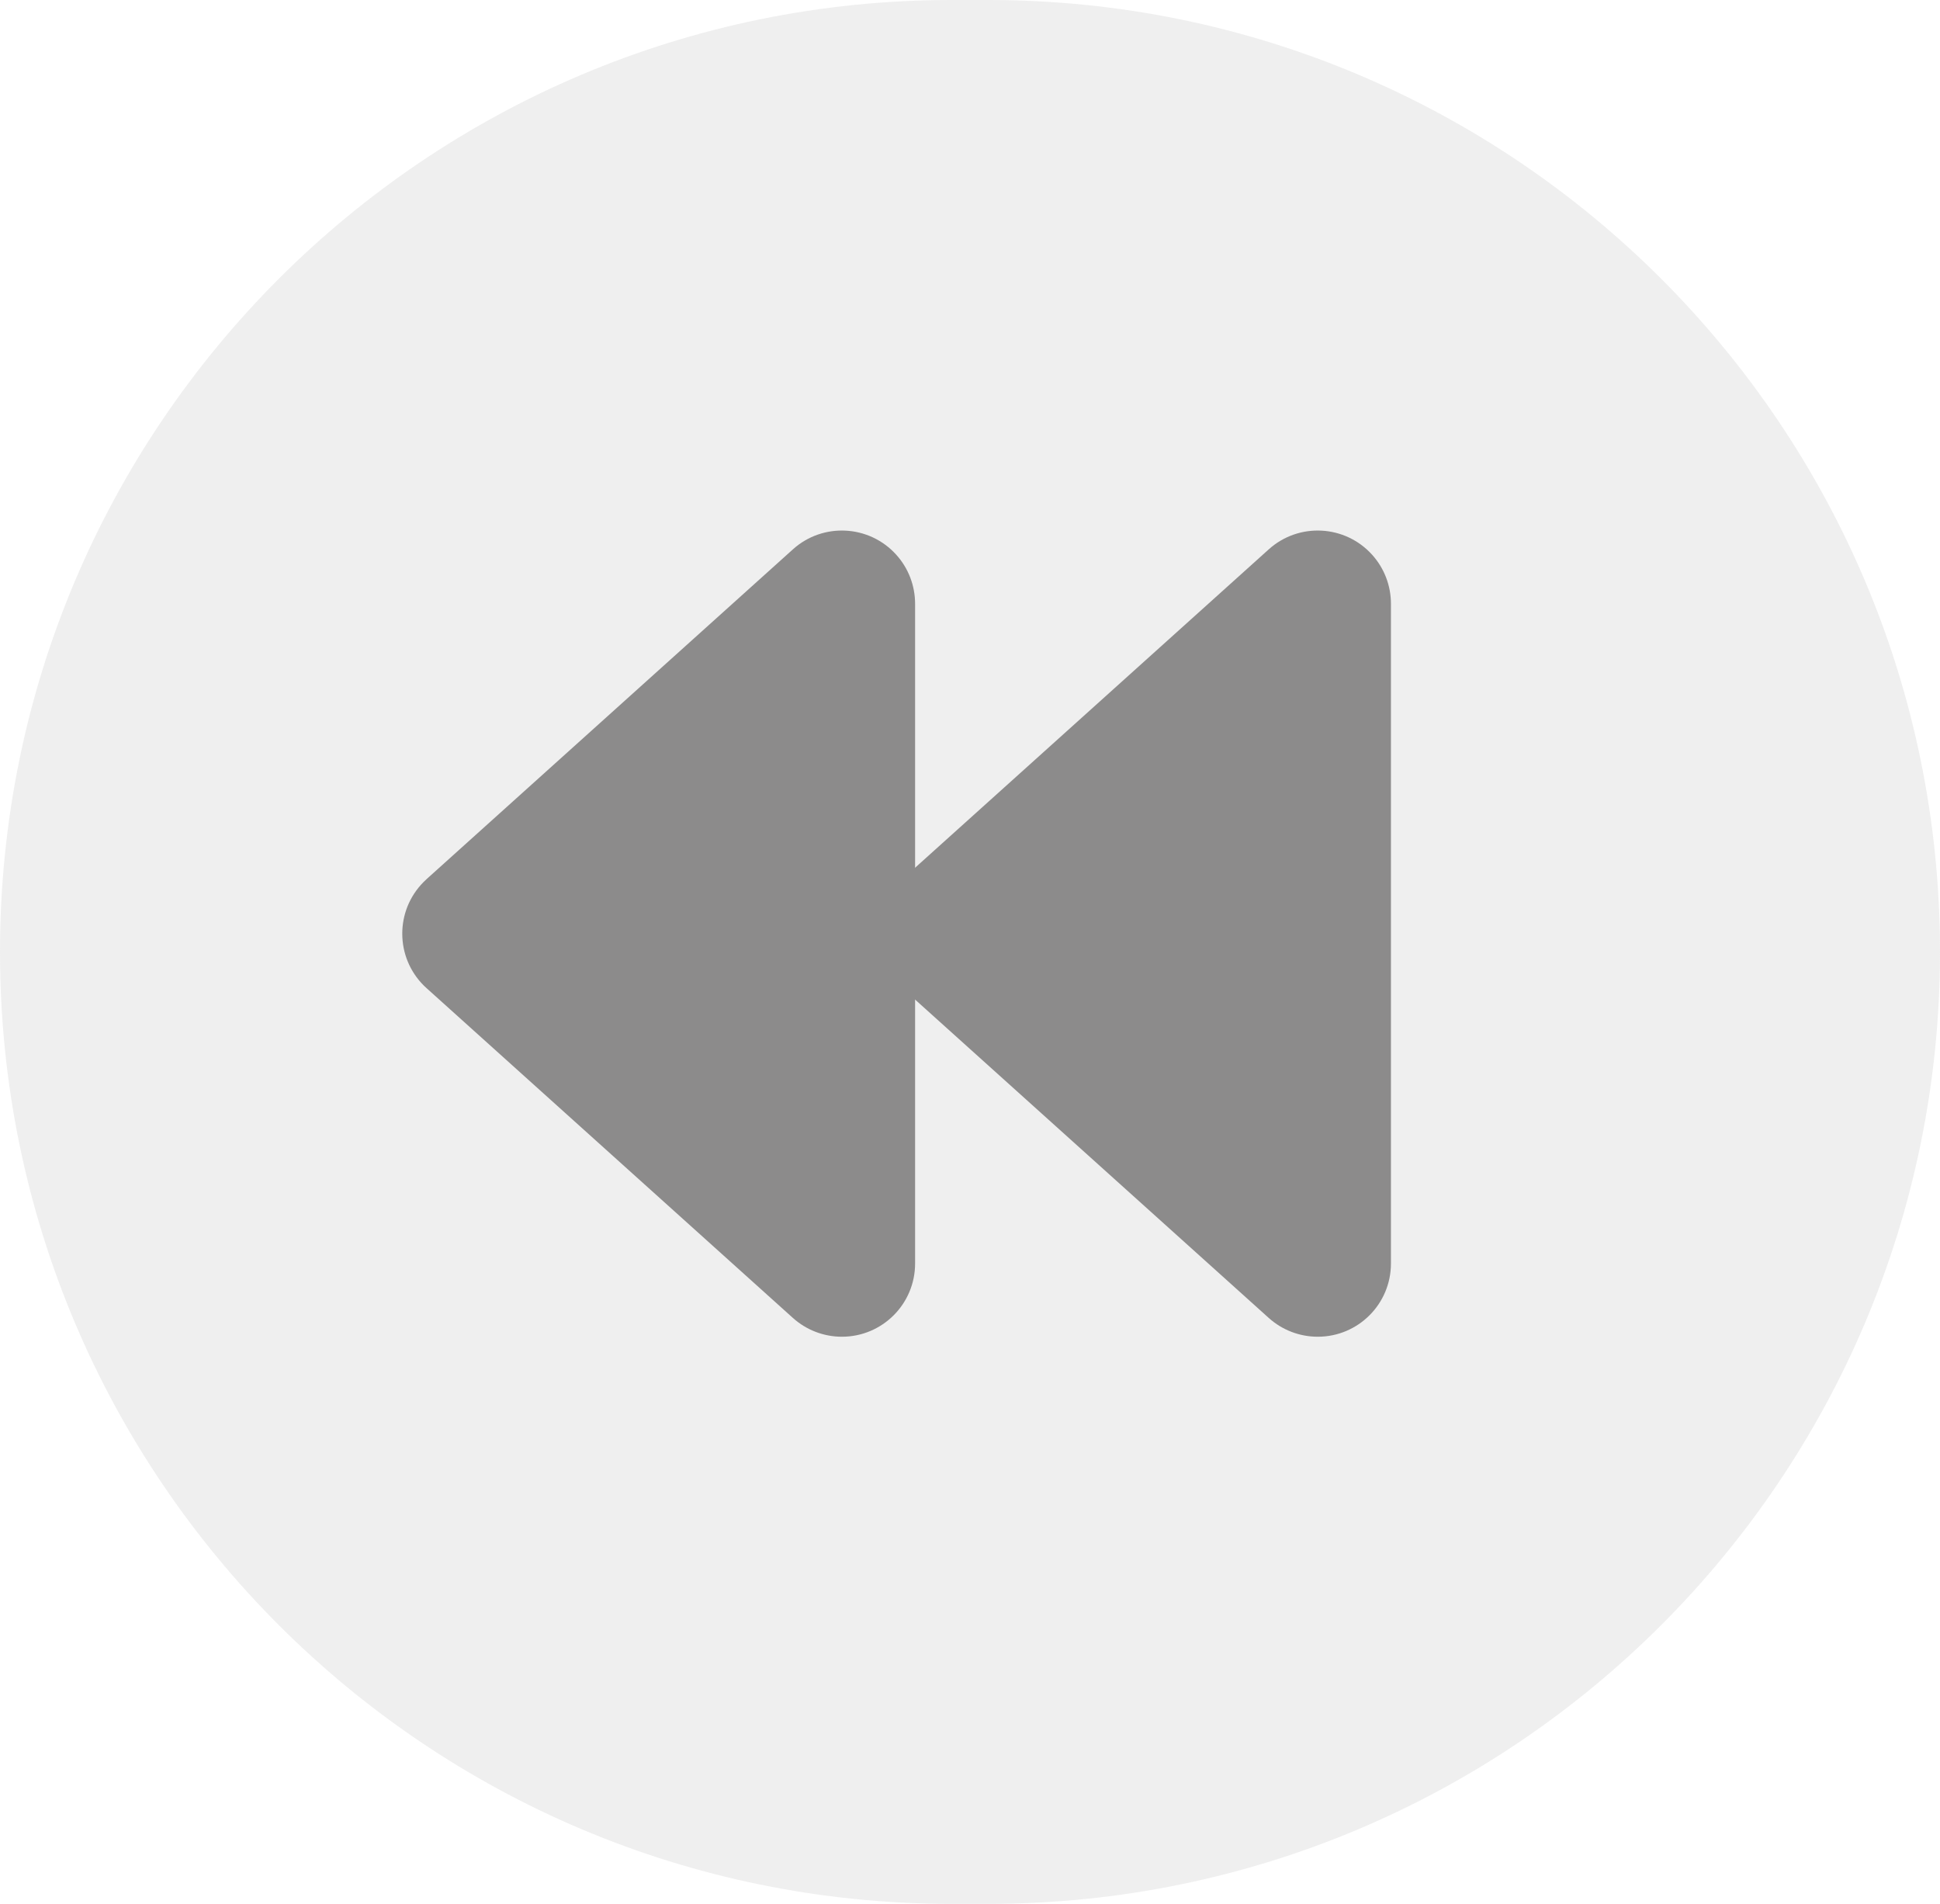
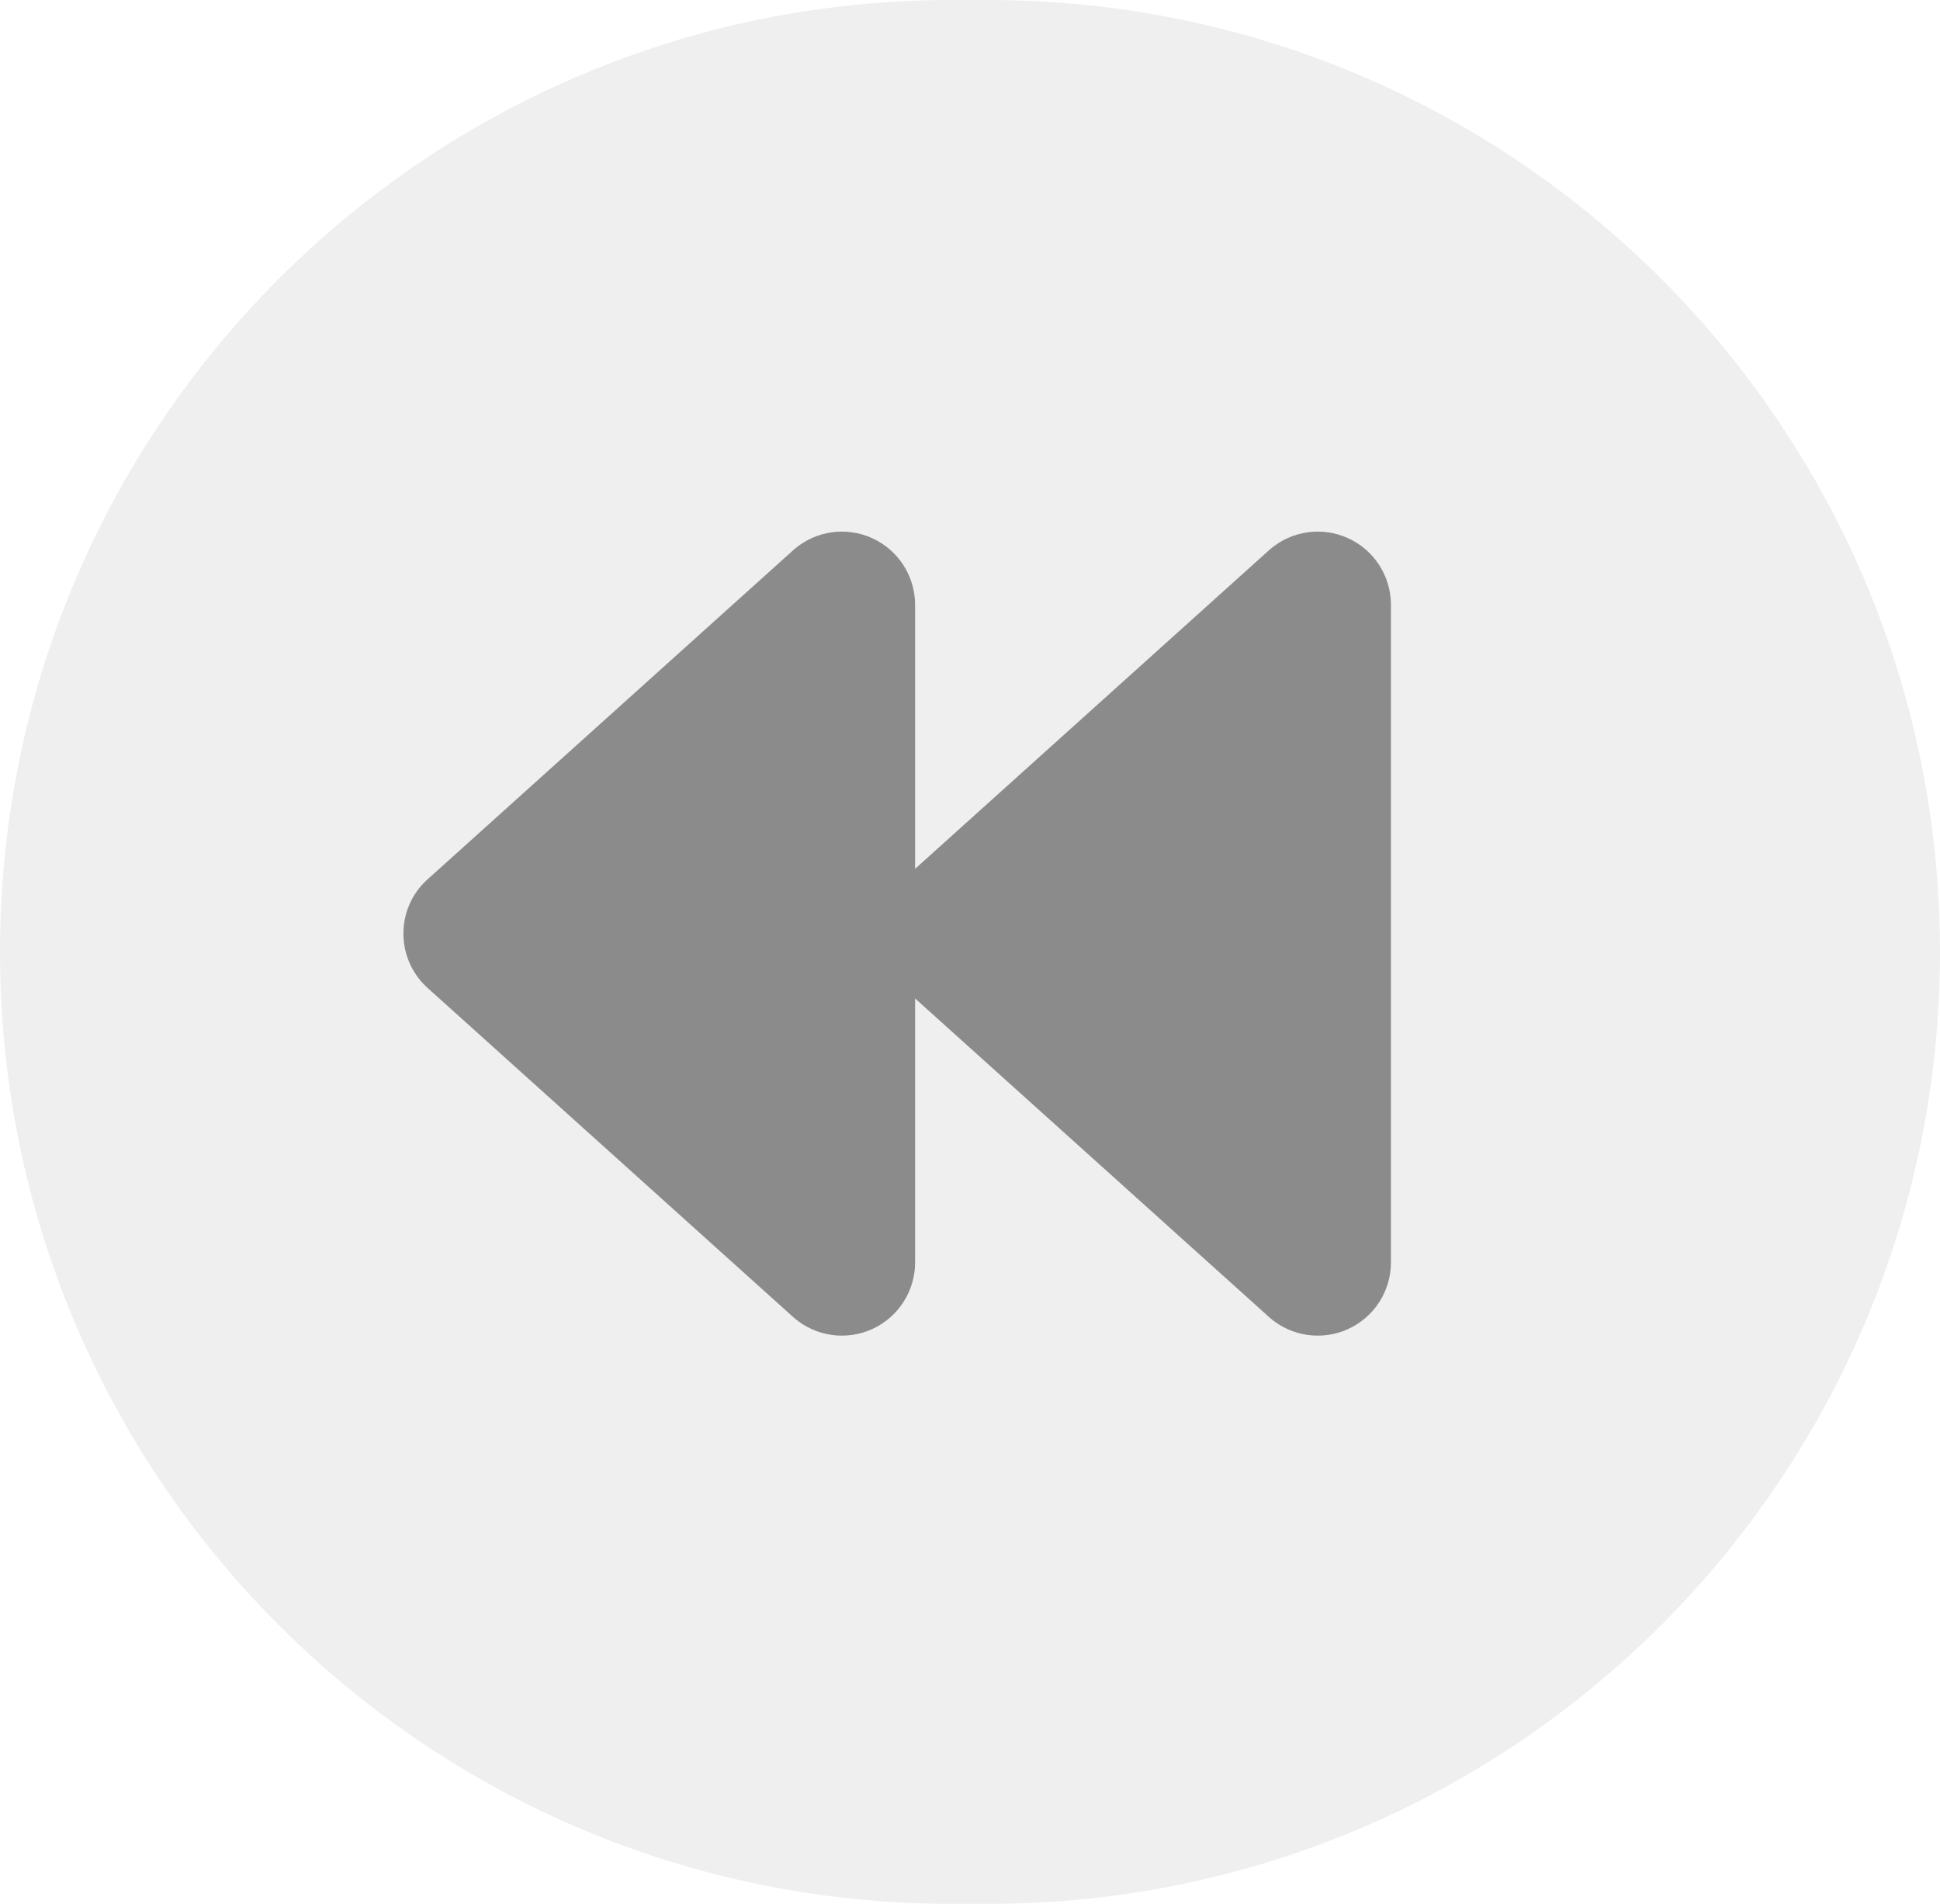
<svg xmlns="http://www.w3.org/2000/svg" width="53" viewBox="0 0 53 52">
  <g fill="none" fill-rule="evenodd">
    <rect fill-opacity=".4" fill="#D8D8D8" width="53" height="52" rx="26" />
-     <path d="M11.652 24.013l10.01-9.009c.821-.739 2.086-.672 2.825.149.331.367.513.844.513 1.338v18.019c0 1.105-.895 2-2 2-.494 0-.971-.183-1.338-.513l-10.01-9.009c-.821-.739-.888-2.003-.149-2.825a2 2 0 01.149-.149z" fill="#8C8B8B" />
-     <path d="M24.652 24.013l10.01-9.009c.821-.739 2.086-.672 2.825.149.331.367.513.844.513 1.338v18.019c0 1.105-.895 2-2 2-.494 0-.971-.183-1.338-.513l-10.01-9.009c-.821-.739-.888-2.003-.149-2.825a2 2 0 01.149-.149z" fill="#8C8B8B" />
+     <path d="M11.7 24l10-9a2 2 0 013.3 1.5v18a2 2 0 01-3.3 1.5l-10-9a2 2 0 01-.2-2.8 2 2 0 01.2-.2z" fill="#8C8B8B" />
+     <path d="M24.7 24l10-9a2 2 0 013.3 1.5v18a2 2 0 01-3.3 1.5l-10-9a2 2 0 01-.2-2.8 2 2 0 01.2-.2z" fill="#8C8B8B" />
  </g>
</svg>
